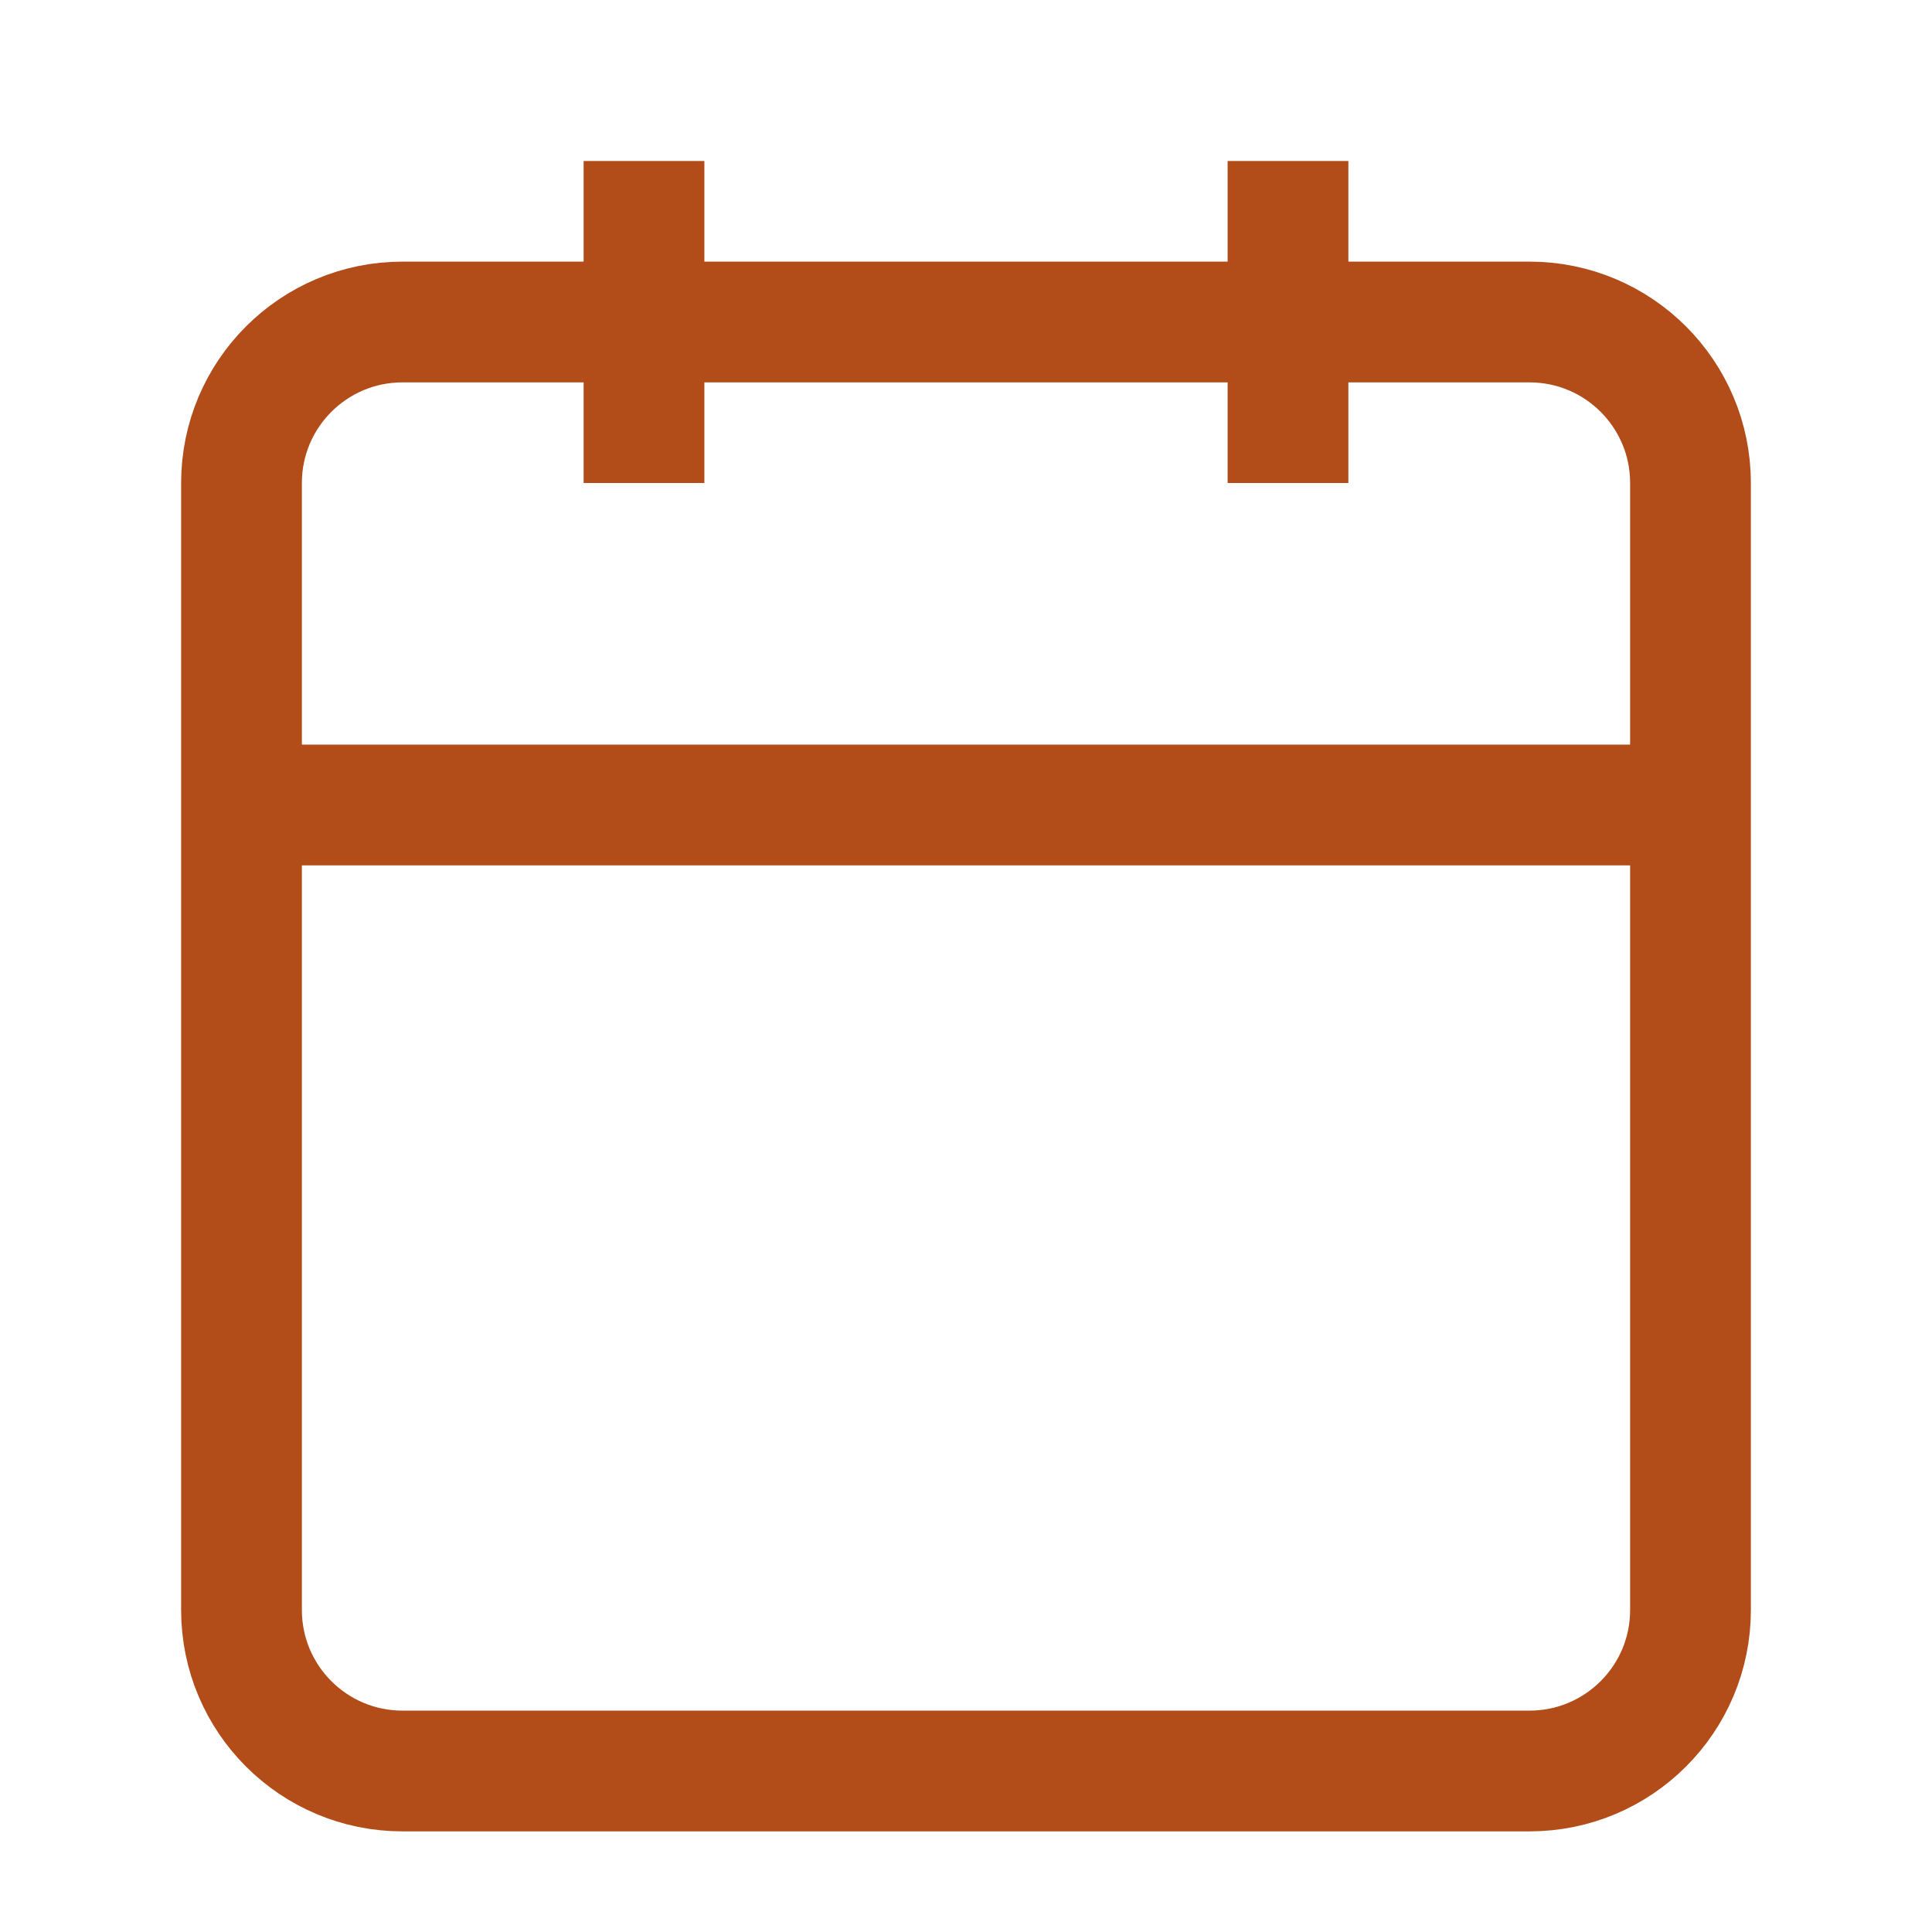
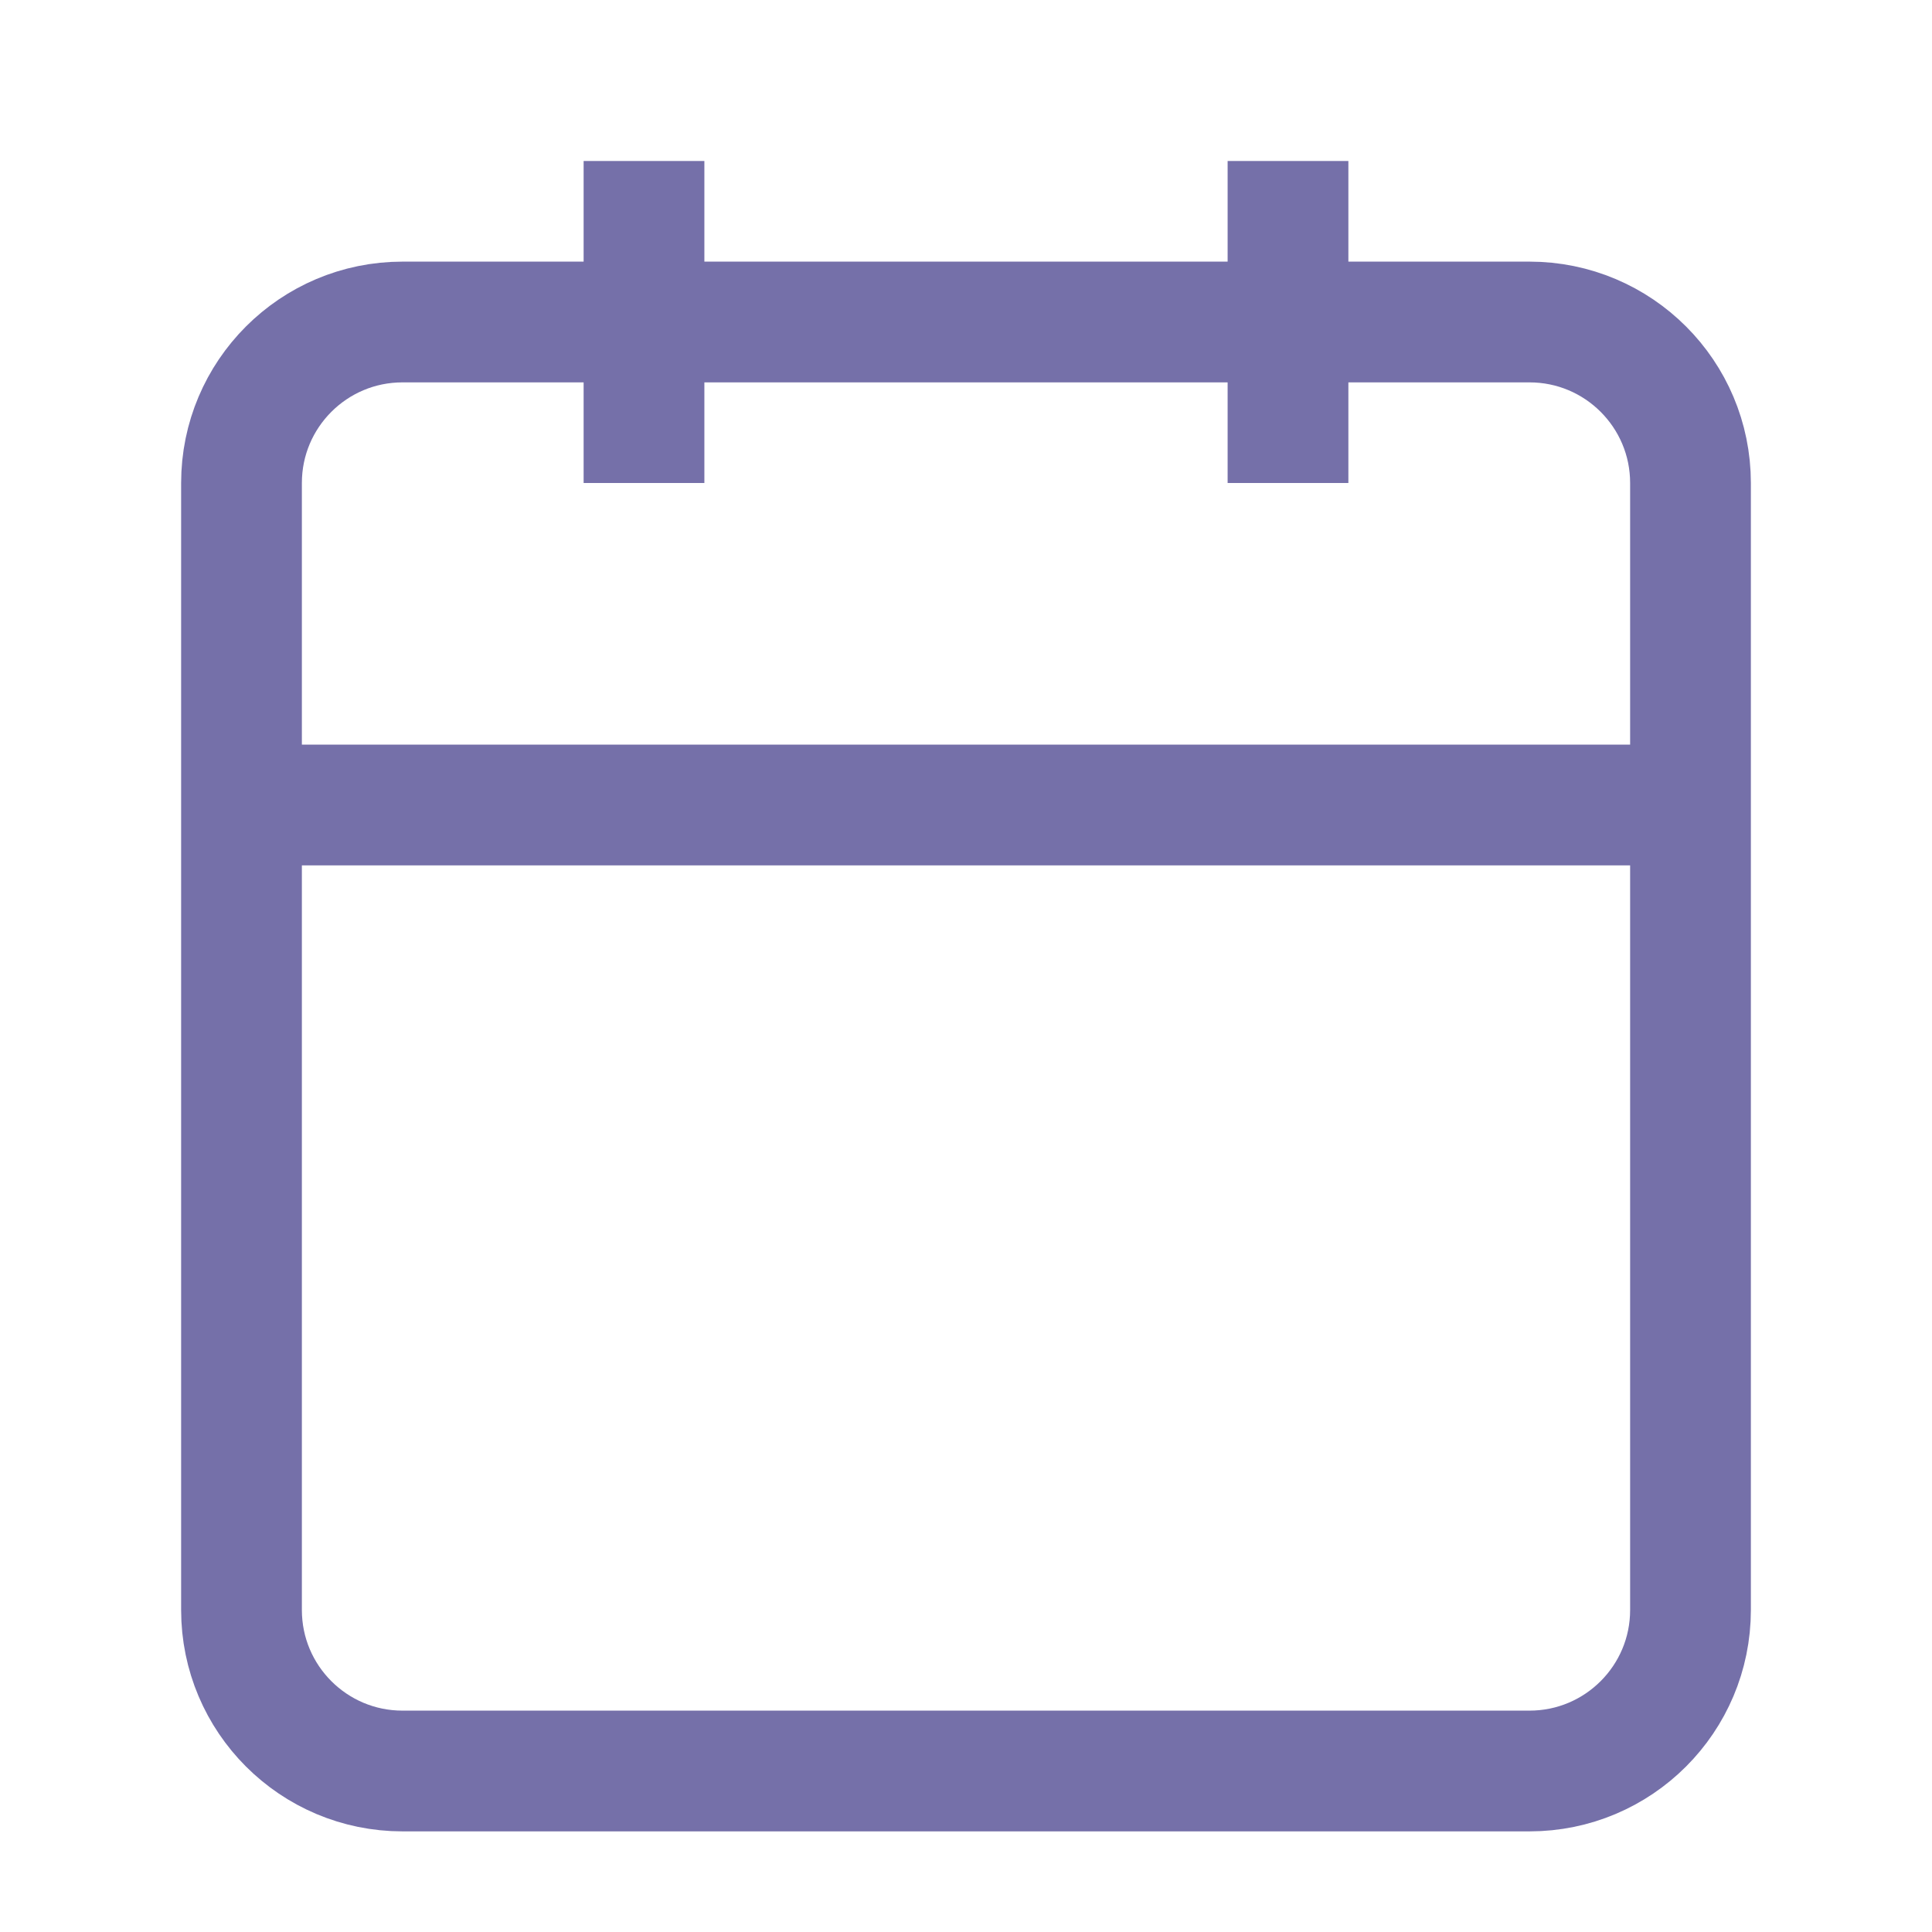
- <svg xmlns="http://www.w3.org/2000/svg" viewBox="0 0 24 24" fill="none" stroke="#b24c19" stroke-width="1.5">
+ <svg xmlns="http://www.w3.org/2000/svg" viewBox="0 0 24 24" fill="none" stroke="#7570a9" stroke-width="1.5">
  <rect x="3" y="4" width="18" height="18" rx="2" ry="2" />
  <line x1="16" y1="2" x2="16" y2="6" />
  <line x1="8" y1="2" x2="8" y2="6" />
  <line x1="3" y1="10" x2="21" y2="10" />
</svg>
